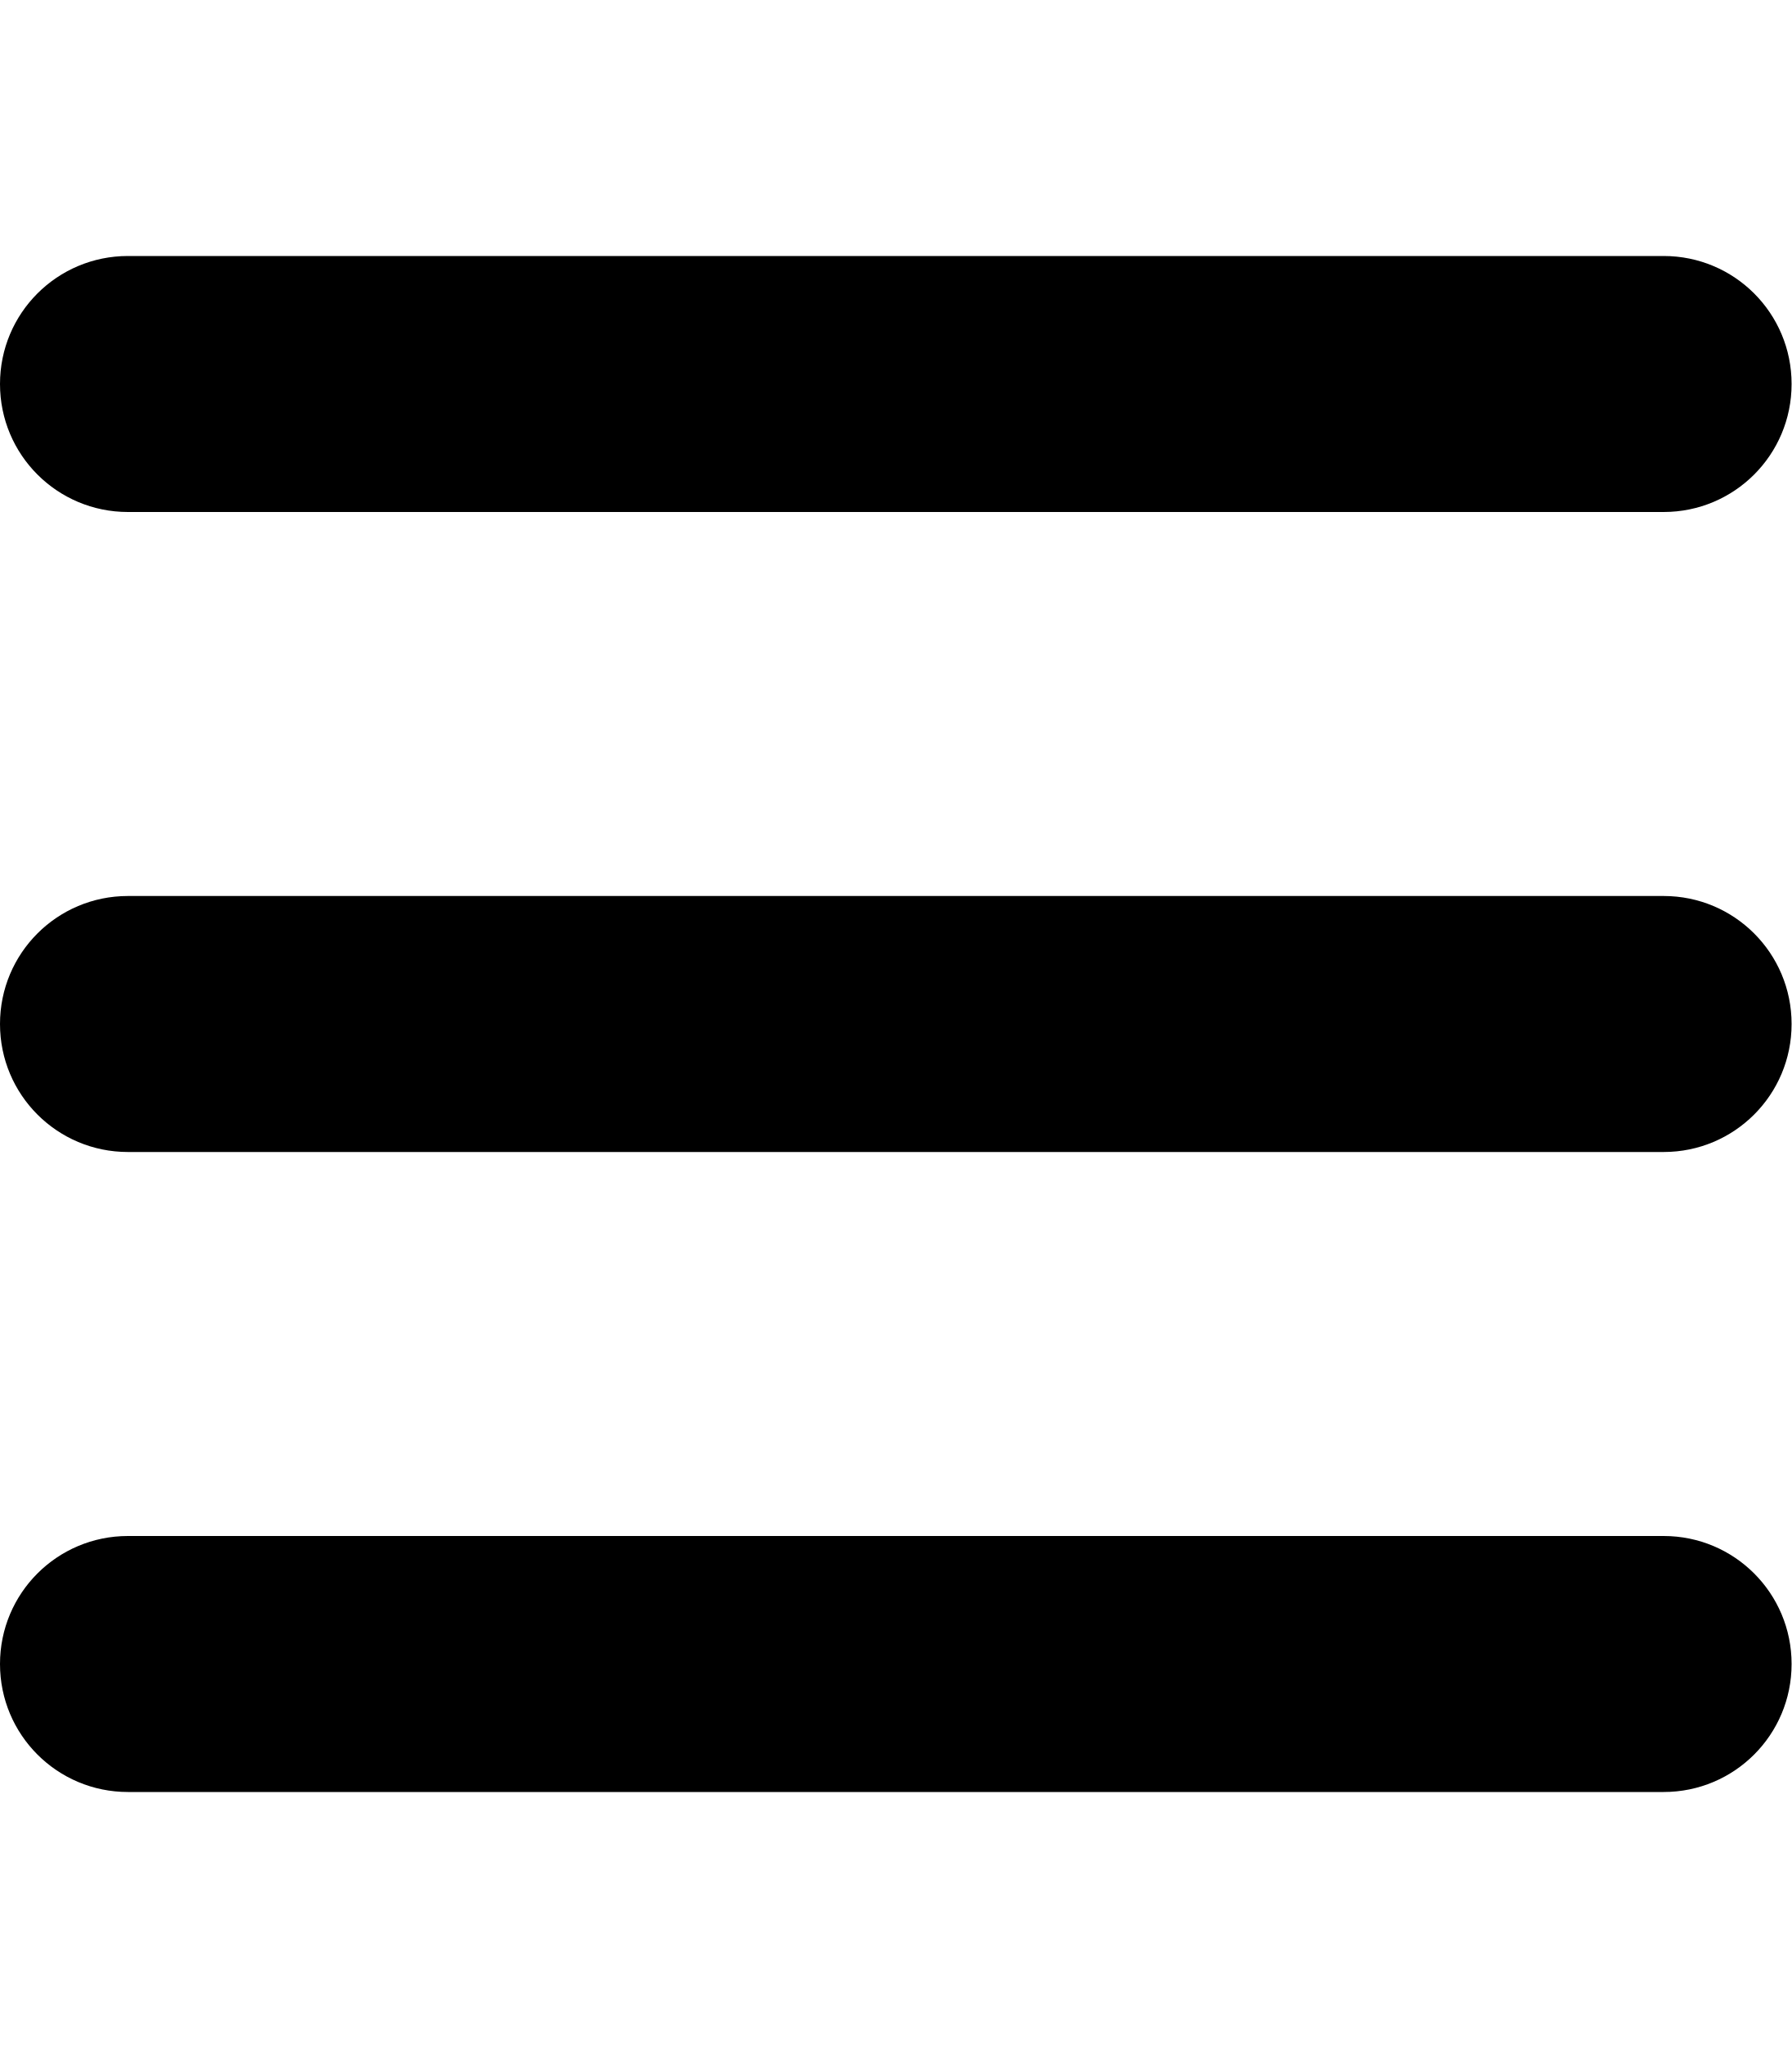
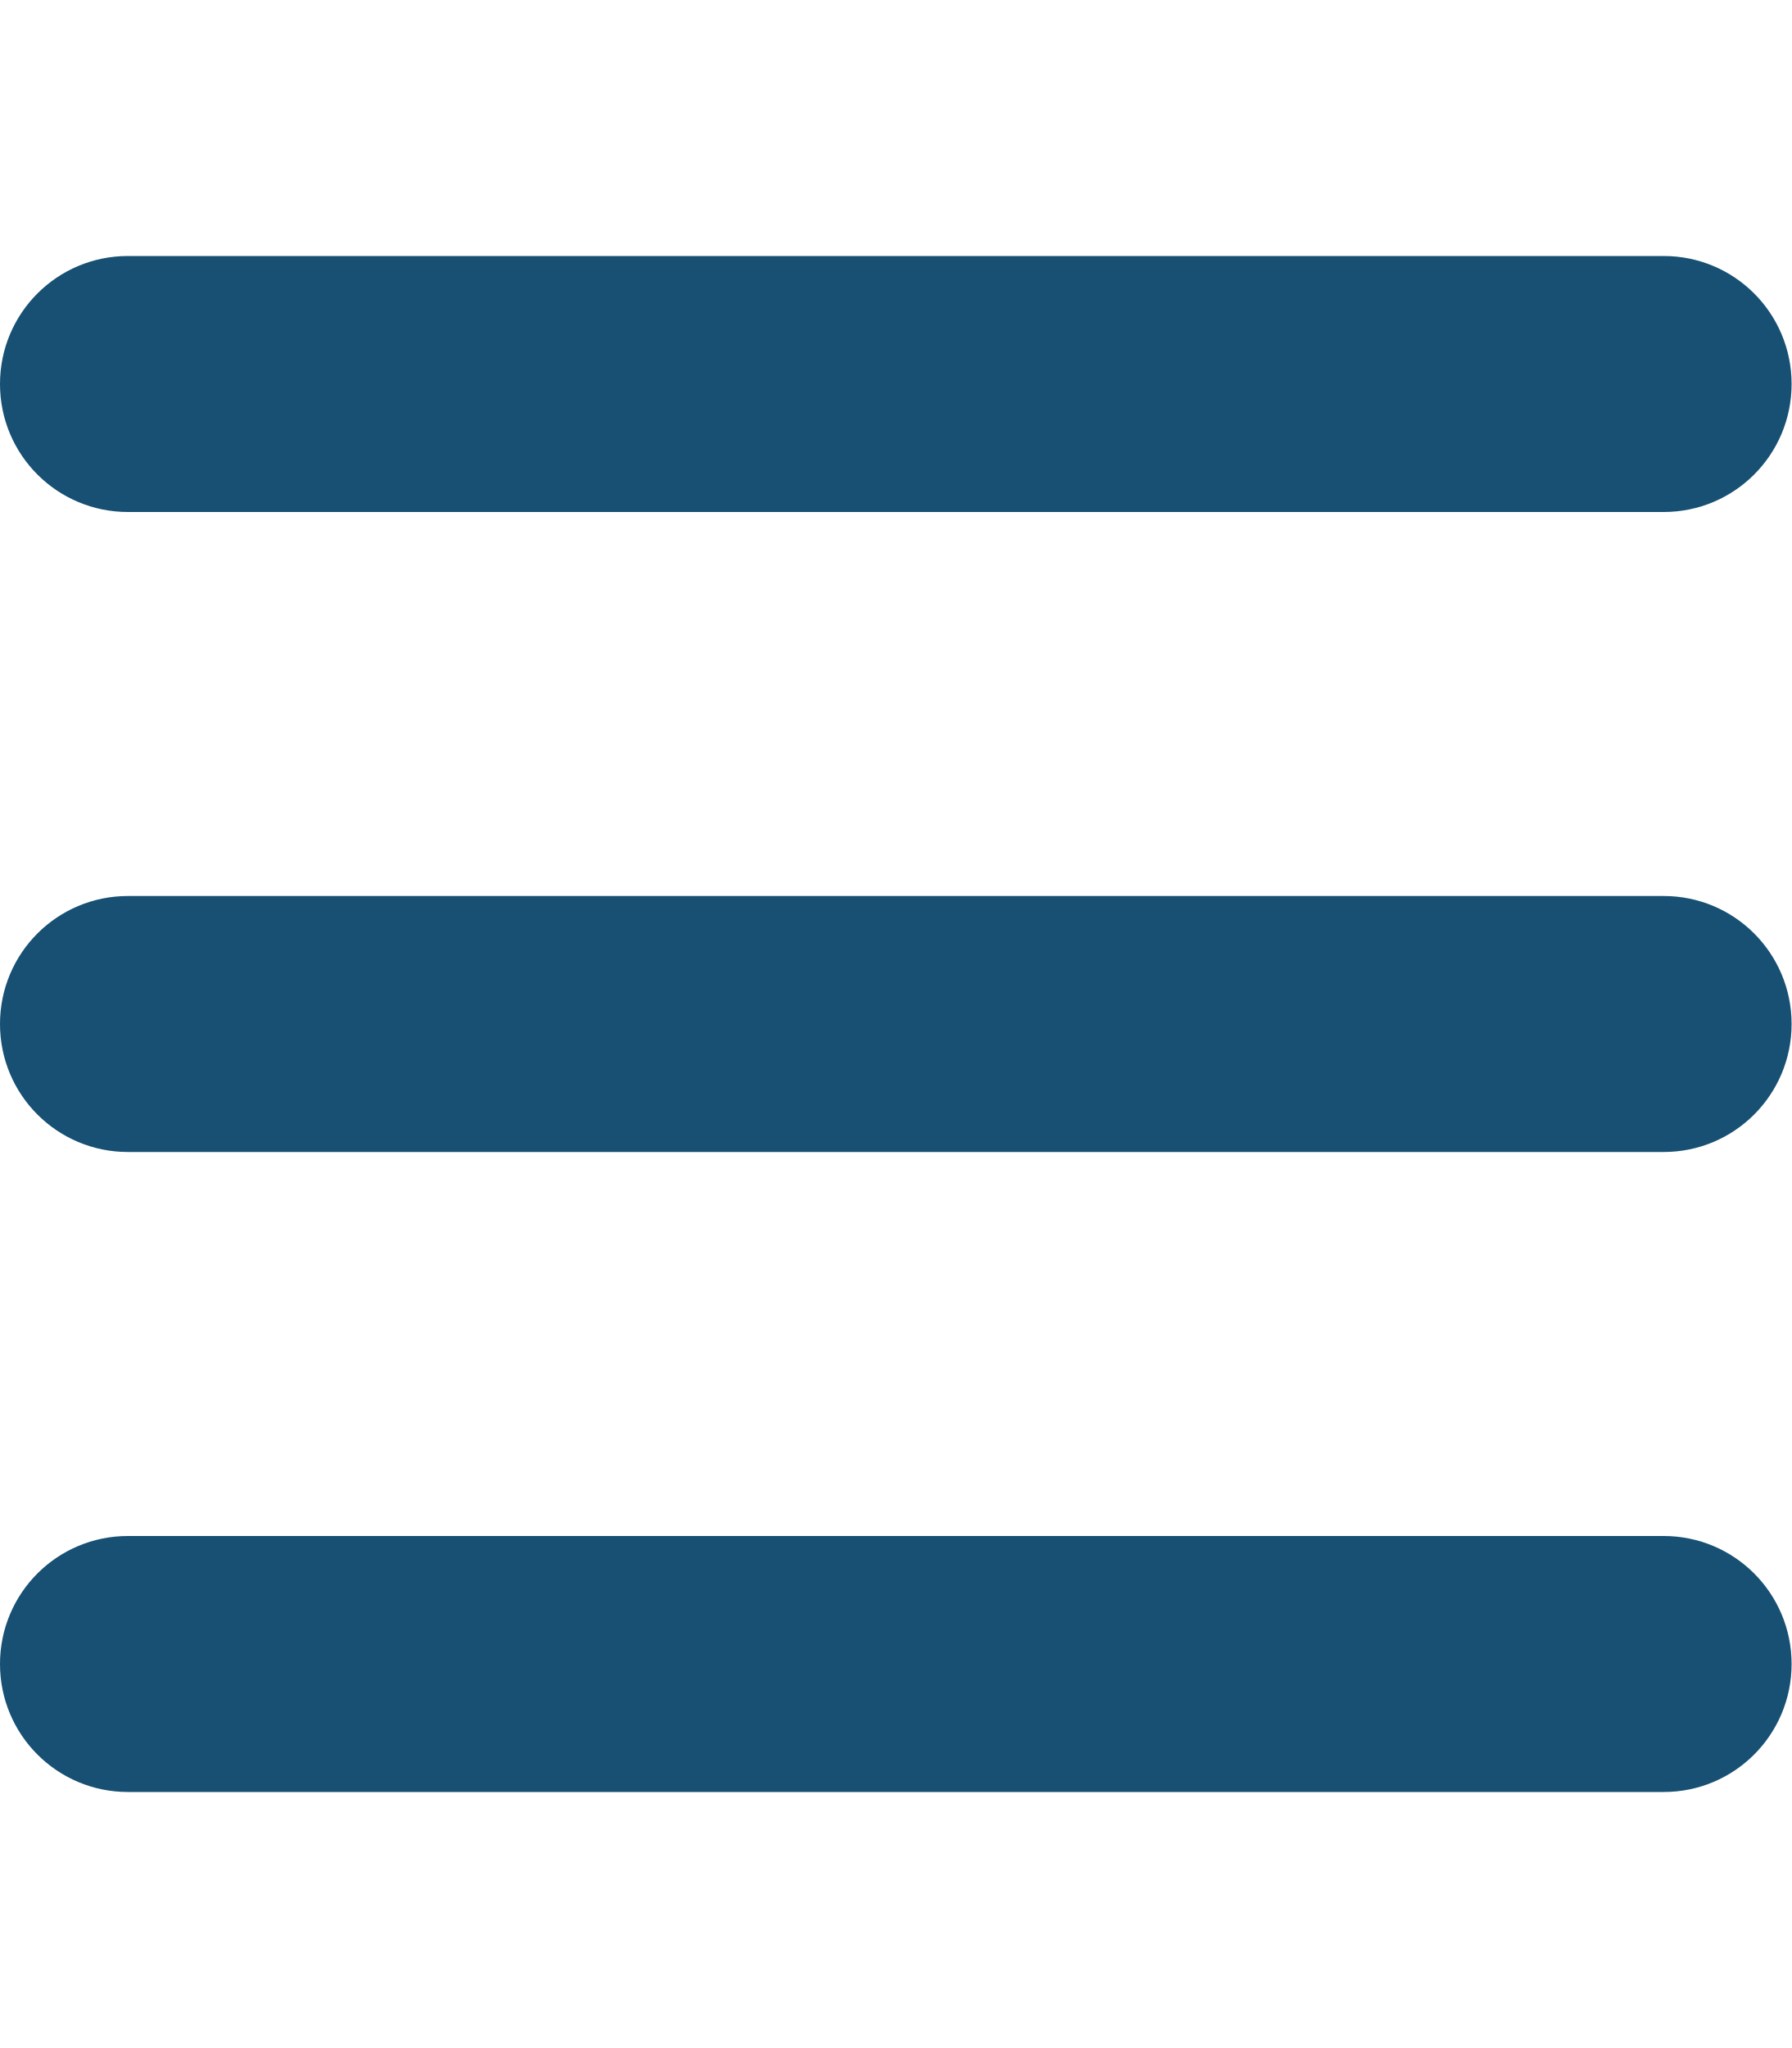
- <svg xmlns="http://www.w3.org/2000/svg" viewBox="0 0 448 512">
+ <svg xmlns="http://www.w3.org/2000/svg" viewBox="0 0 448 512" fill="#175073">
  <path d="M0 96C0 78.3 14.3 64 32 64H416c17.7 0 32 14.3 32 32s-14.3 32-32 32H32C14.3 128 0 113.7 0 96zM0 256c0-17.7 14.3-32 32-32H416c17.7 0 32 14.3 32 32s-14.3 32-32 32H32c-17.7 0-32-14.3-32-32zM448 416c0 17.7-14.3 32-32 32H32c-17.7 0-32-14.3-32-32s14.3-32 32-32H416c17.7 0 32 14.3 32 32z" />
</svg>
